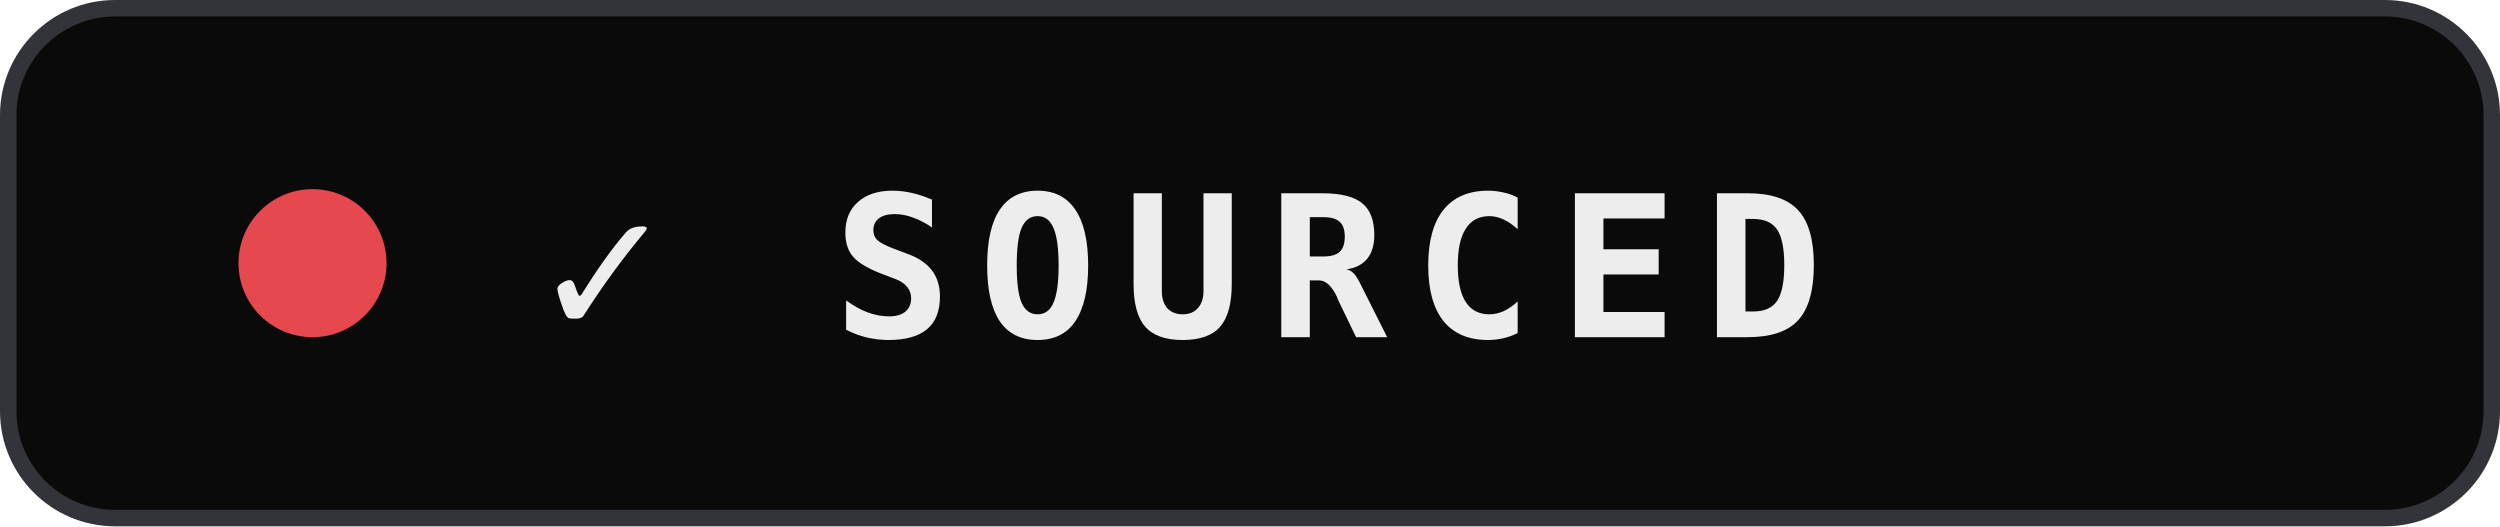
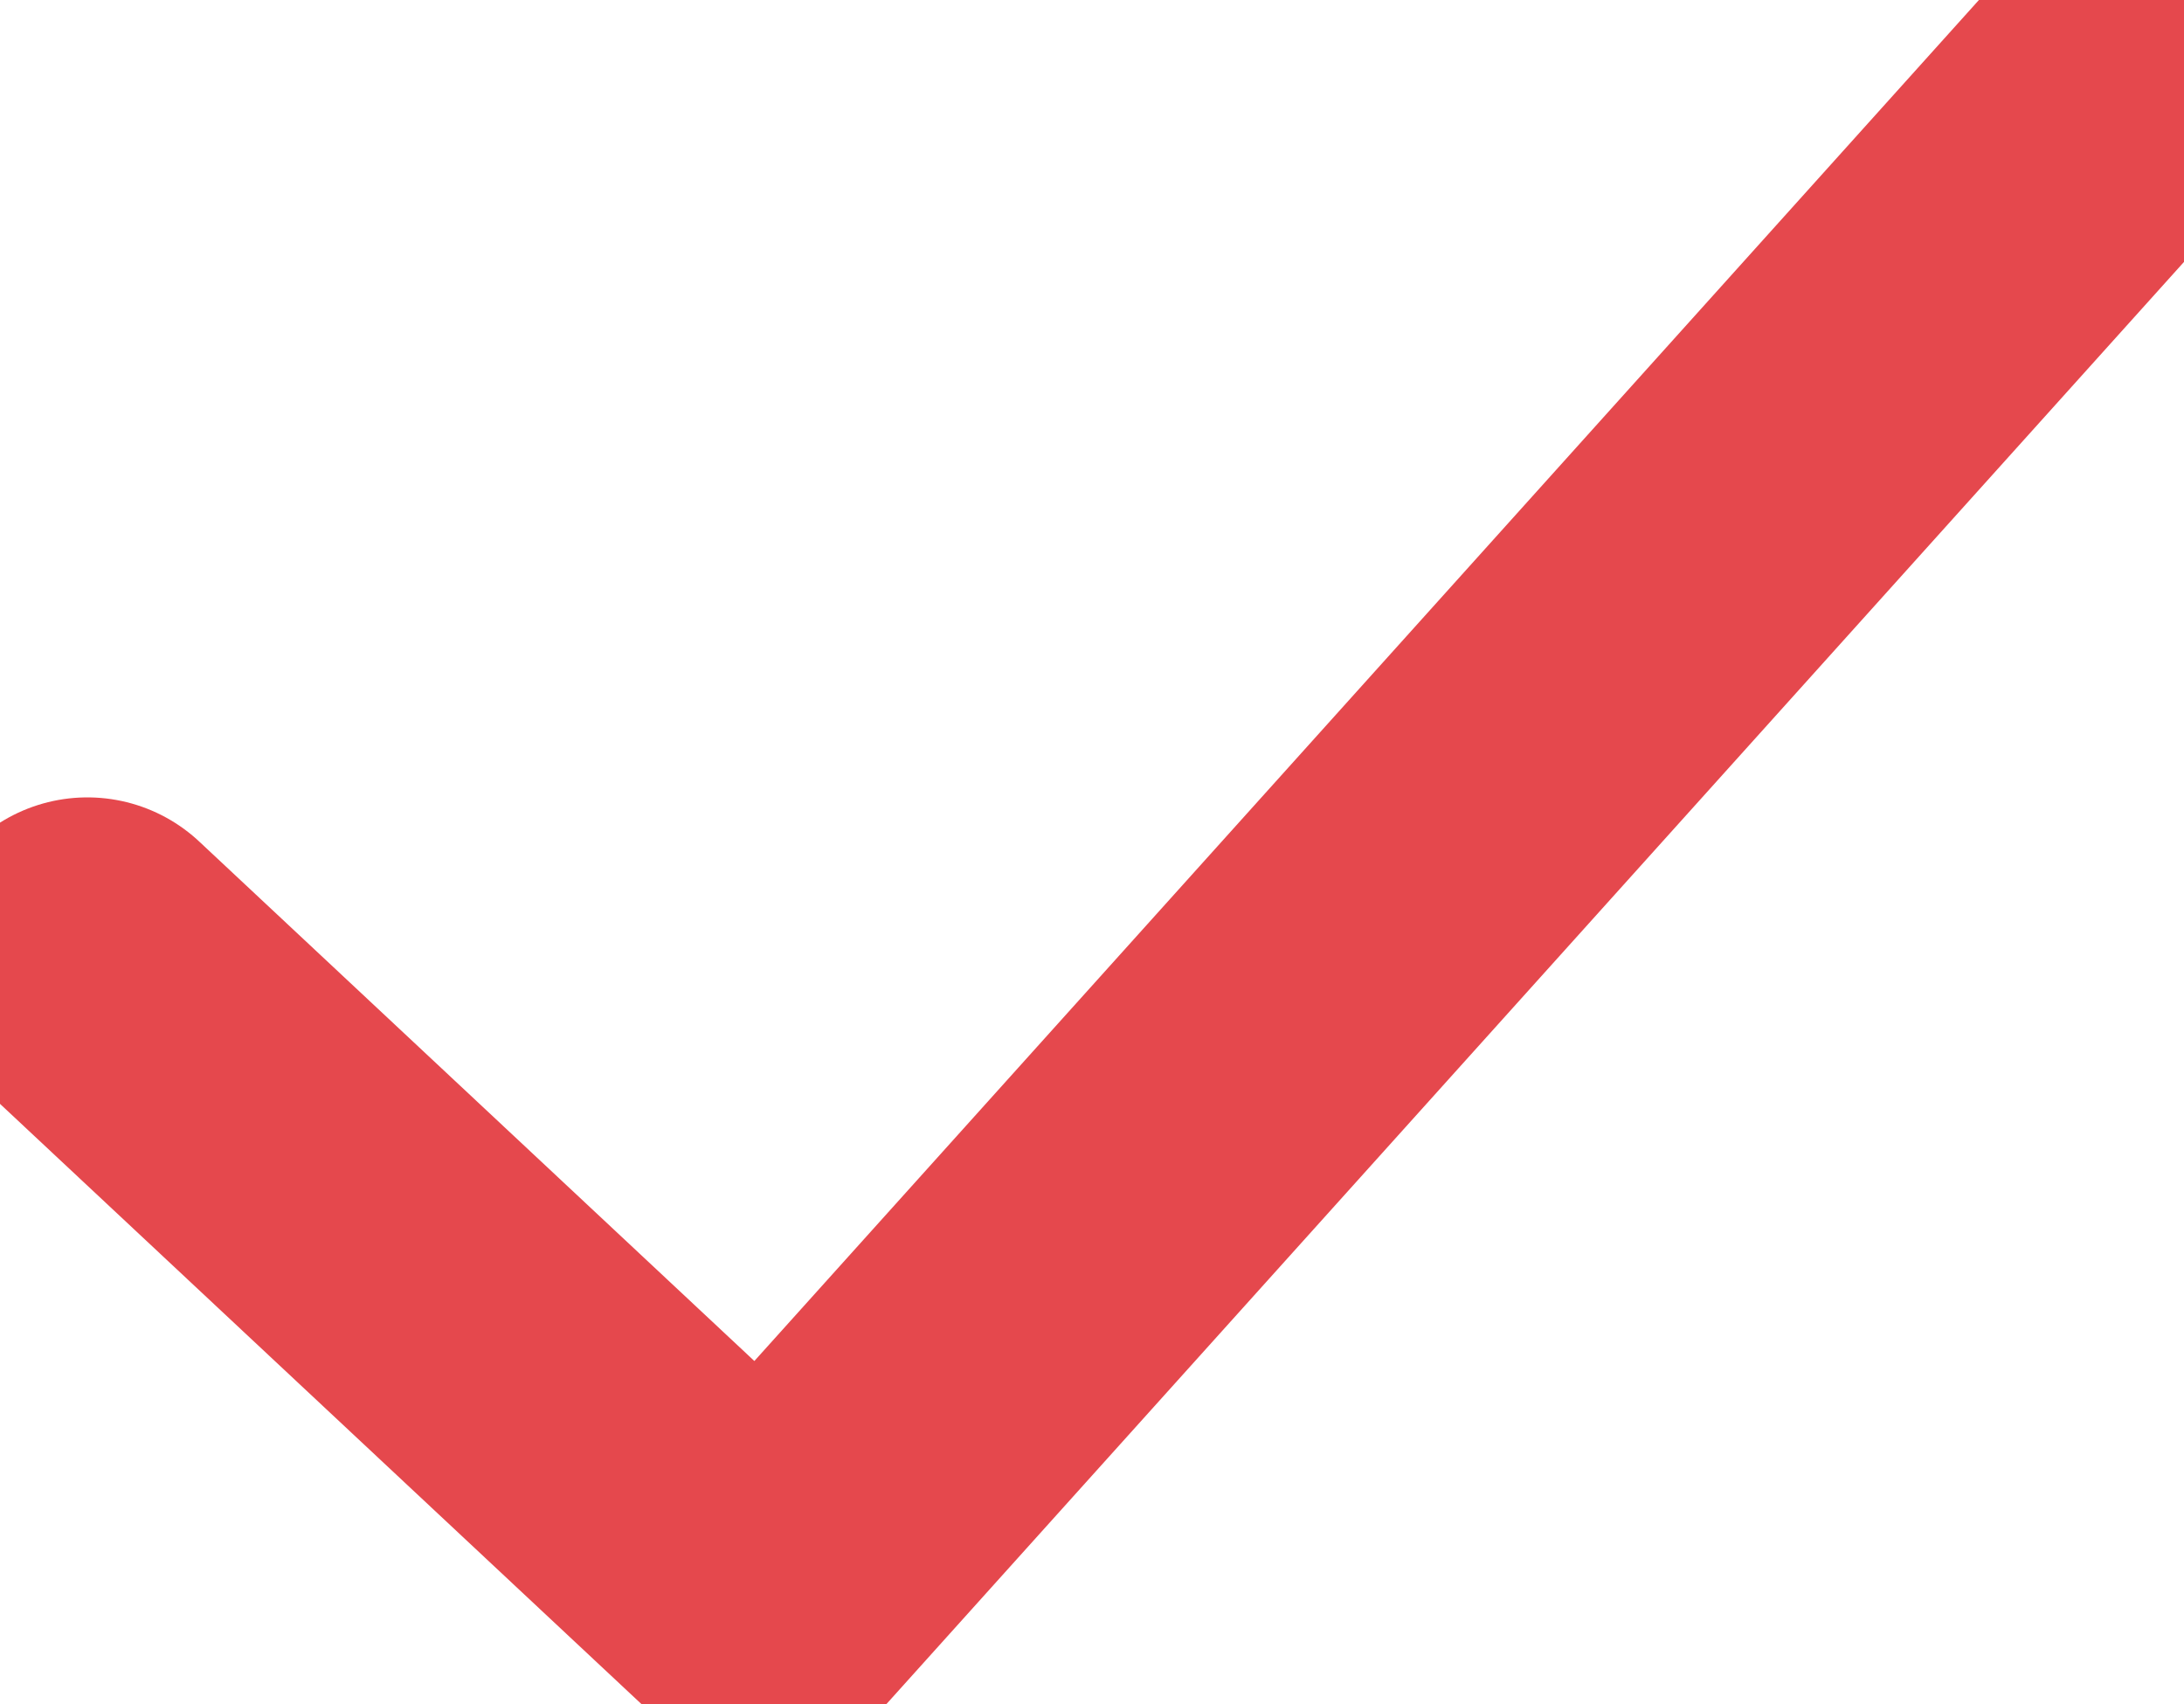
- <svg xmlns="http://www.w3.org/2000/svg" width="152" height="32" role="img" aria-label="Sourced-conformant">
-   <rect x="0.5" y="0.5" width="151" height="31" rx="6.5" fill="#0a0a0a" stroke="#33333a" />
-   <circle cx="19" cy="16" r="4.5" fill="#e5484d" />
-   <text x="33" y="20.5" font-family="ui-monospace,'Cascadia Code',Menlo,Consolas,monospace" font-size="12" font-weight="700" letter-spacing="1.6" fill="#ededed">✓ SOURCED</text>
+ <svg xmlns="http://www.w3.org/2000/svg" viewBox="0 0 100 78" width="100" height="78" role="img" aria-label="Sourced Mark">
+   <path d="M 4,44 L 35,73 L 98,3" fill="none" stroke="#e5484d" stroke-width="15" stroke-linecap="round" stroke-linejoin="round" />
</svg>
